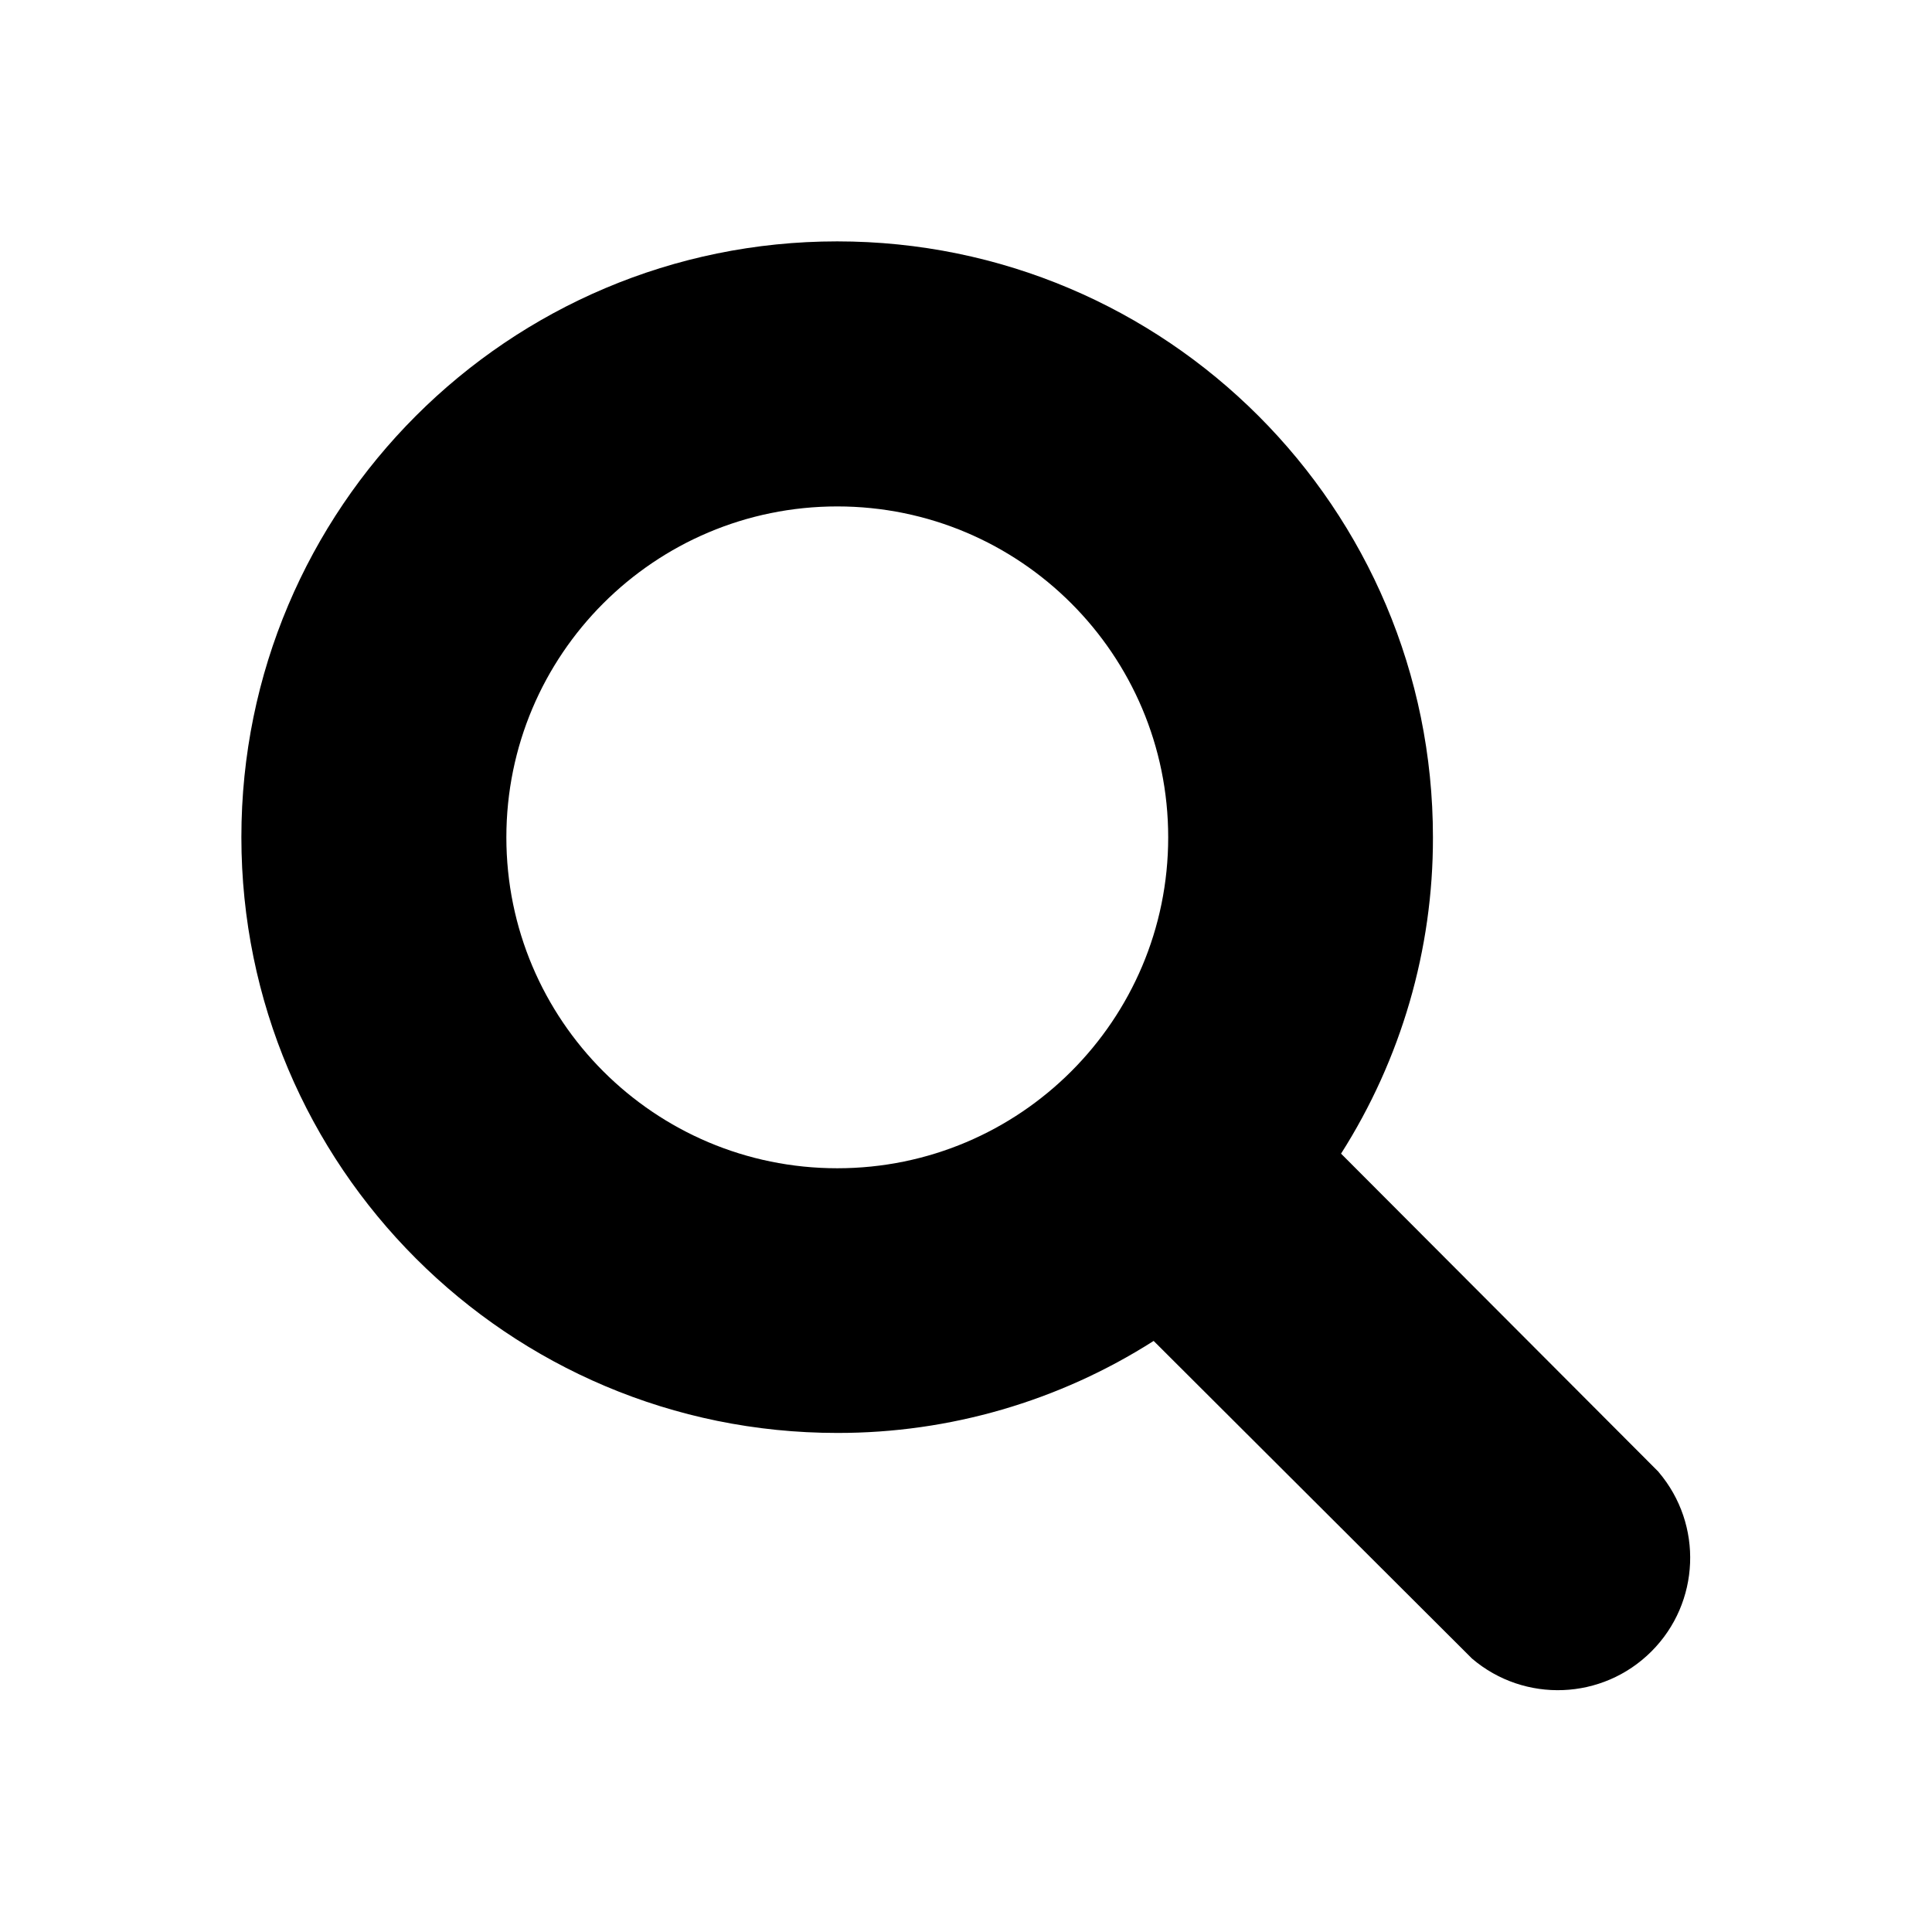
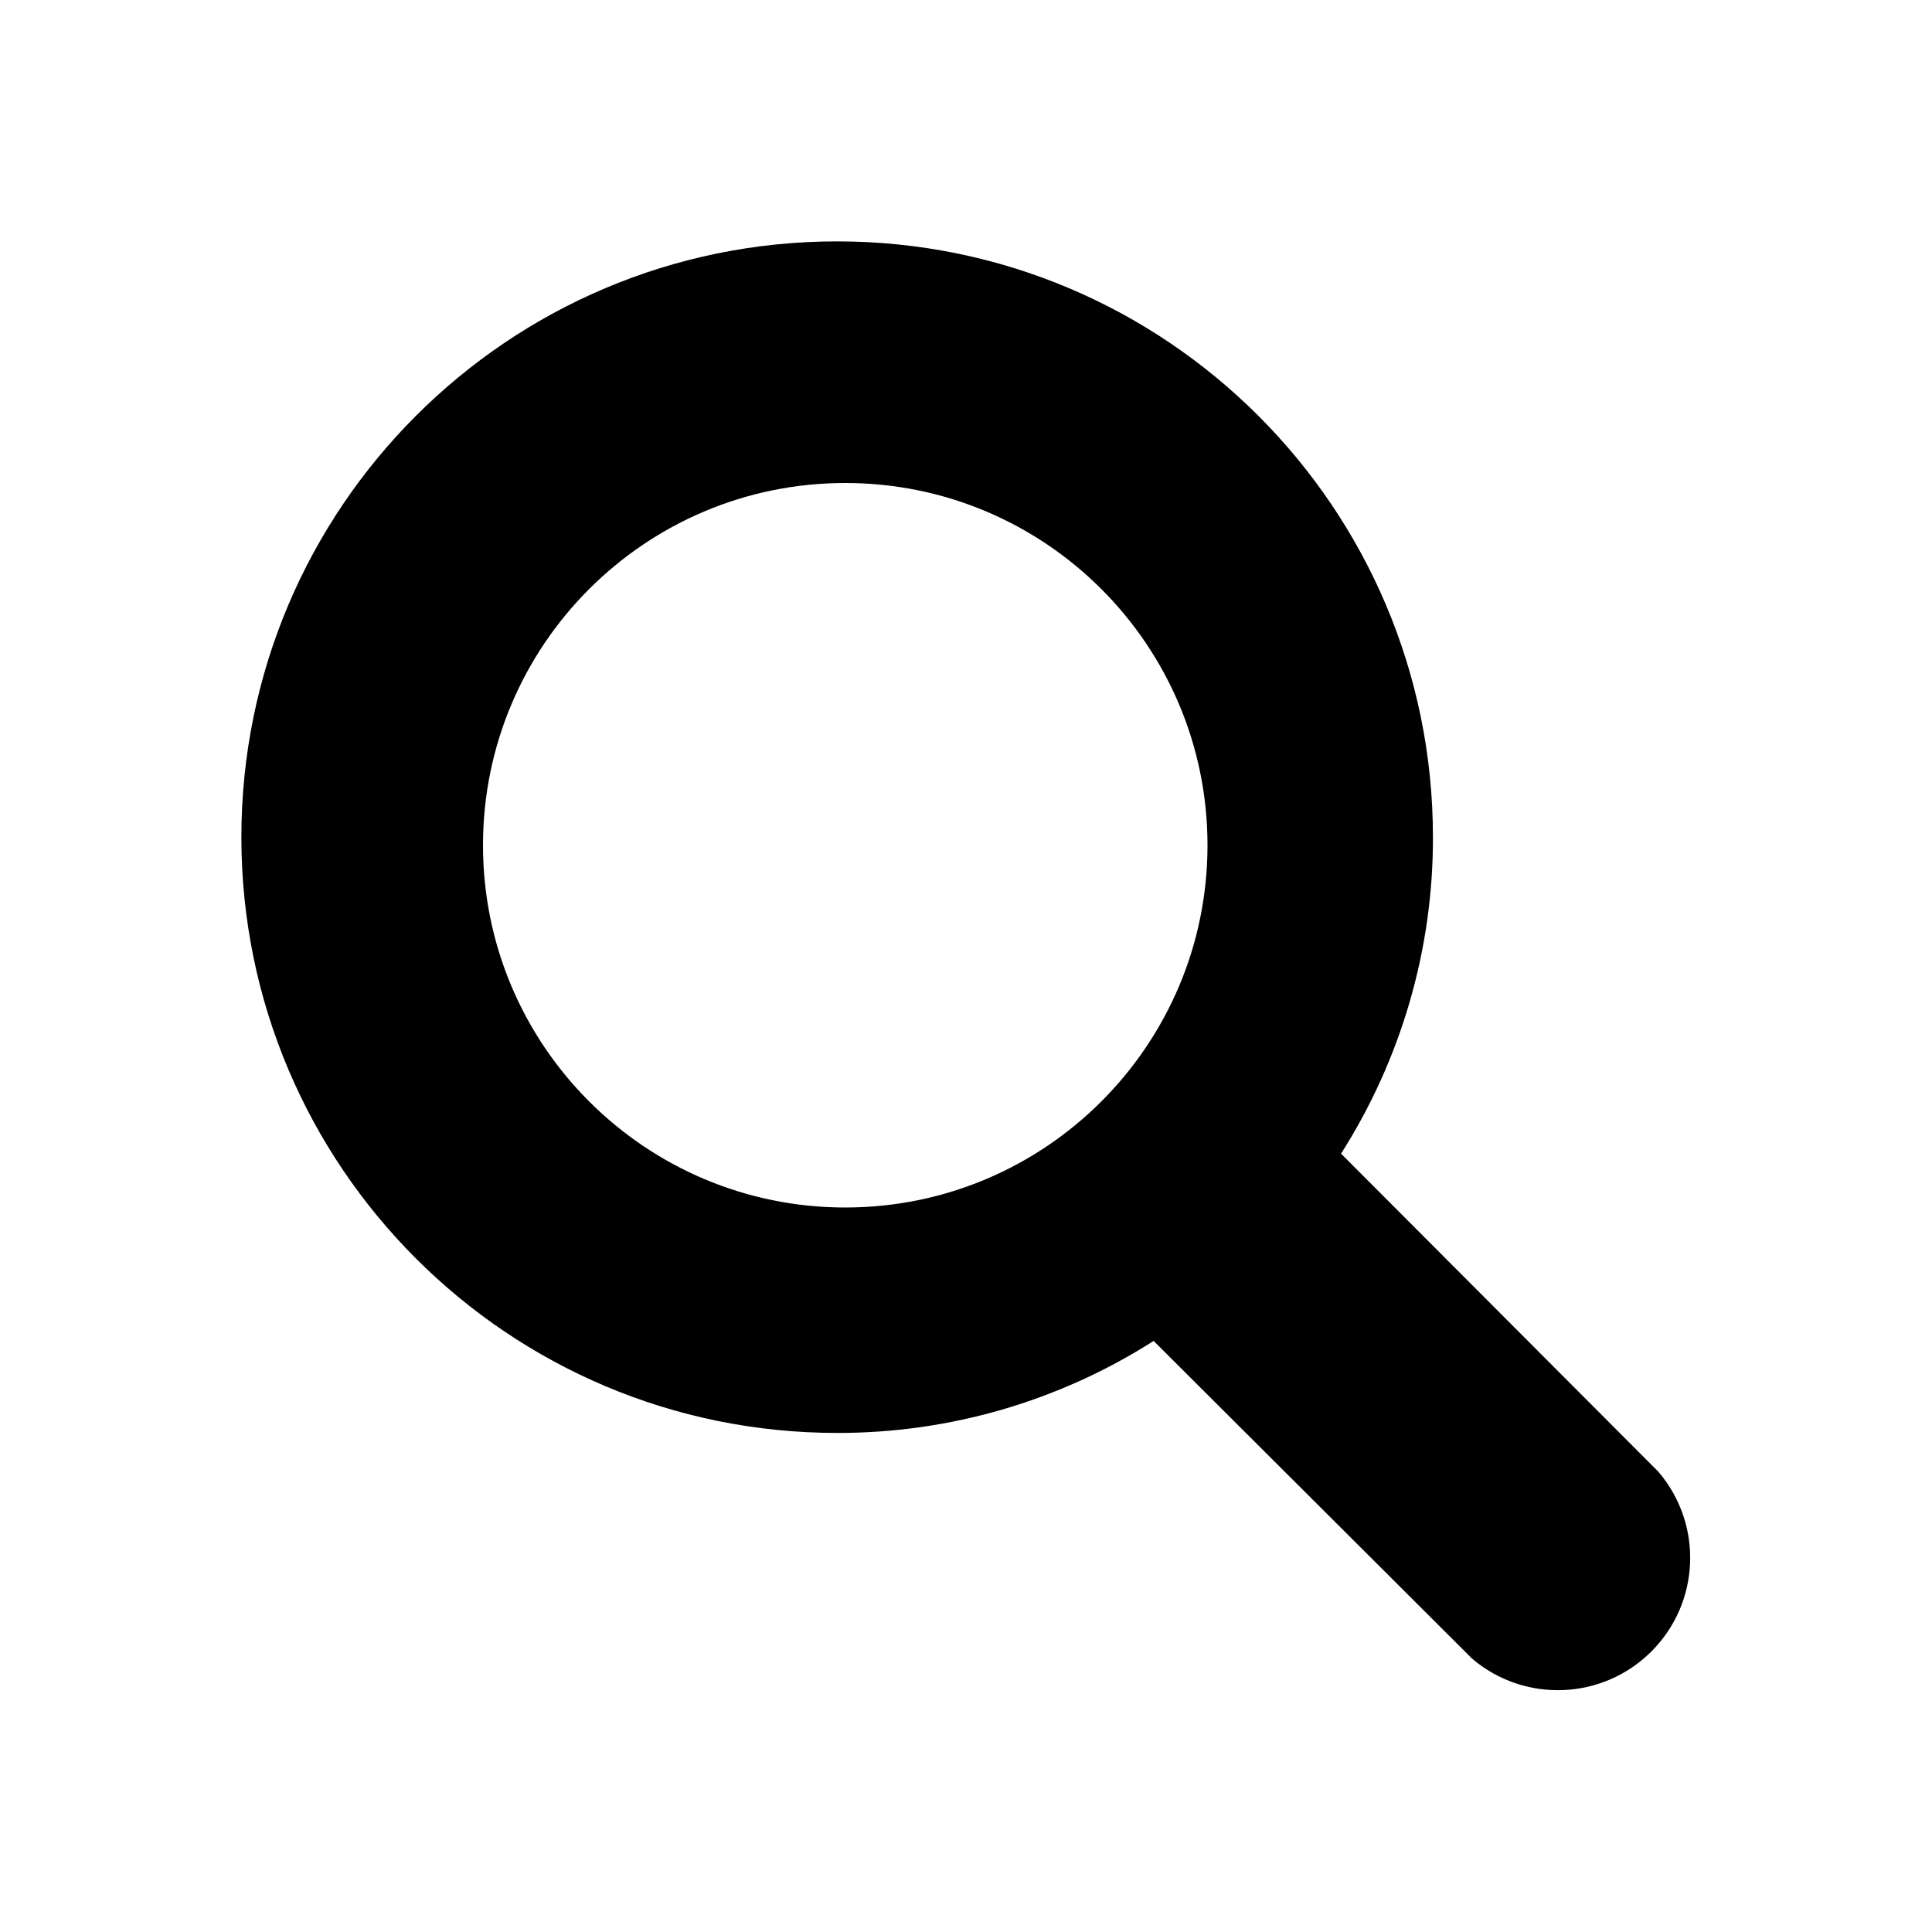
<svg xmlns="http://www.w3.org/2000/svg" width="16" height="16" viewBox="0 0 16 16">
-   <path fill="#000" fill-rule="nonzero" d="M13.736 12.19l-2.63-2.636c.498-.783.763-1.692.761-2.62a4.934 4.934 0 1 0-4.933 4.933 4.857 4.857 0 0 0 2.62-.762l2.637 2.631a1.096 1.096 0 0 0 1.545-1.545zM6.934 9.675a2.74 2.74 0 1 1 0-5.481 2.74 2.74 0 0 1 0 5.481z" />
+   <path fill="#000" fill-rule="nonzero" d="M13.736 12.19l-2.63-2.636c.498-.783.763-1.692.761-2.62a4.934 4.934 0 1 0-4.933 4.933 4.857 4.857 0 0 0 2.62-.762l2.637 2.631a1.096 1.096 0 0 0 1.545-1.545zM7 10a3 3 0 1 1 0-6 3 3 0 0 1 0 6z" />
</svg>
